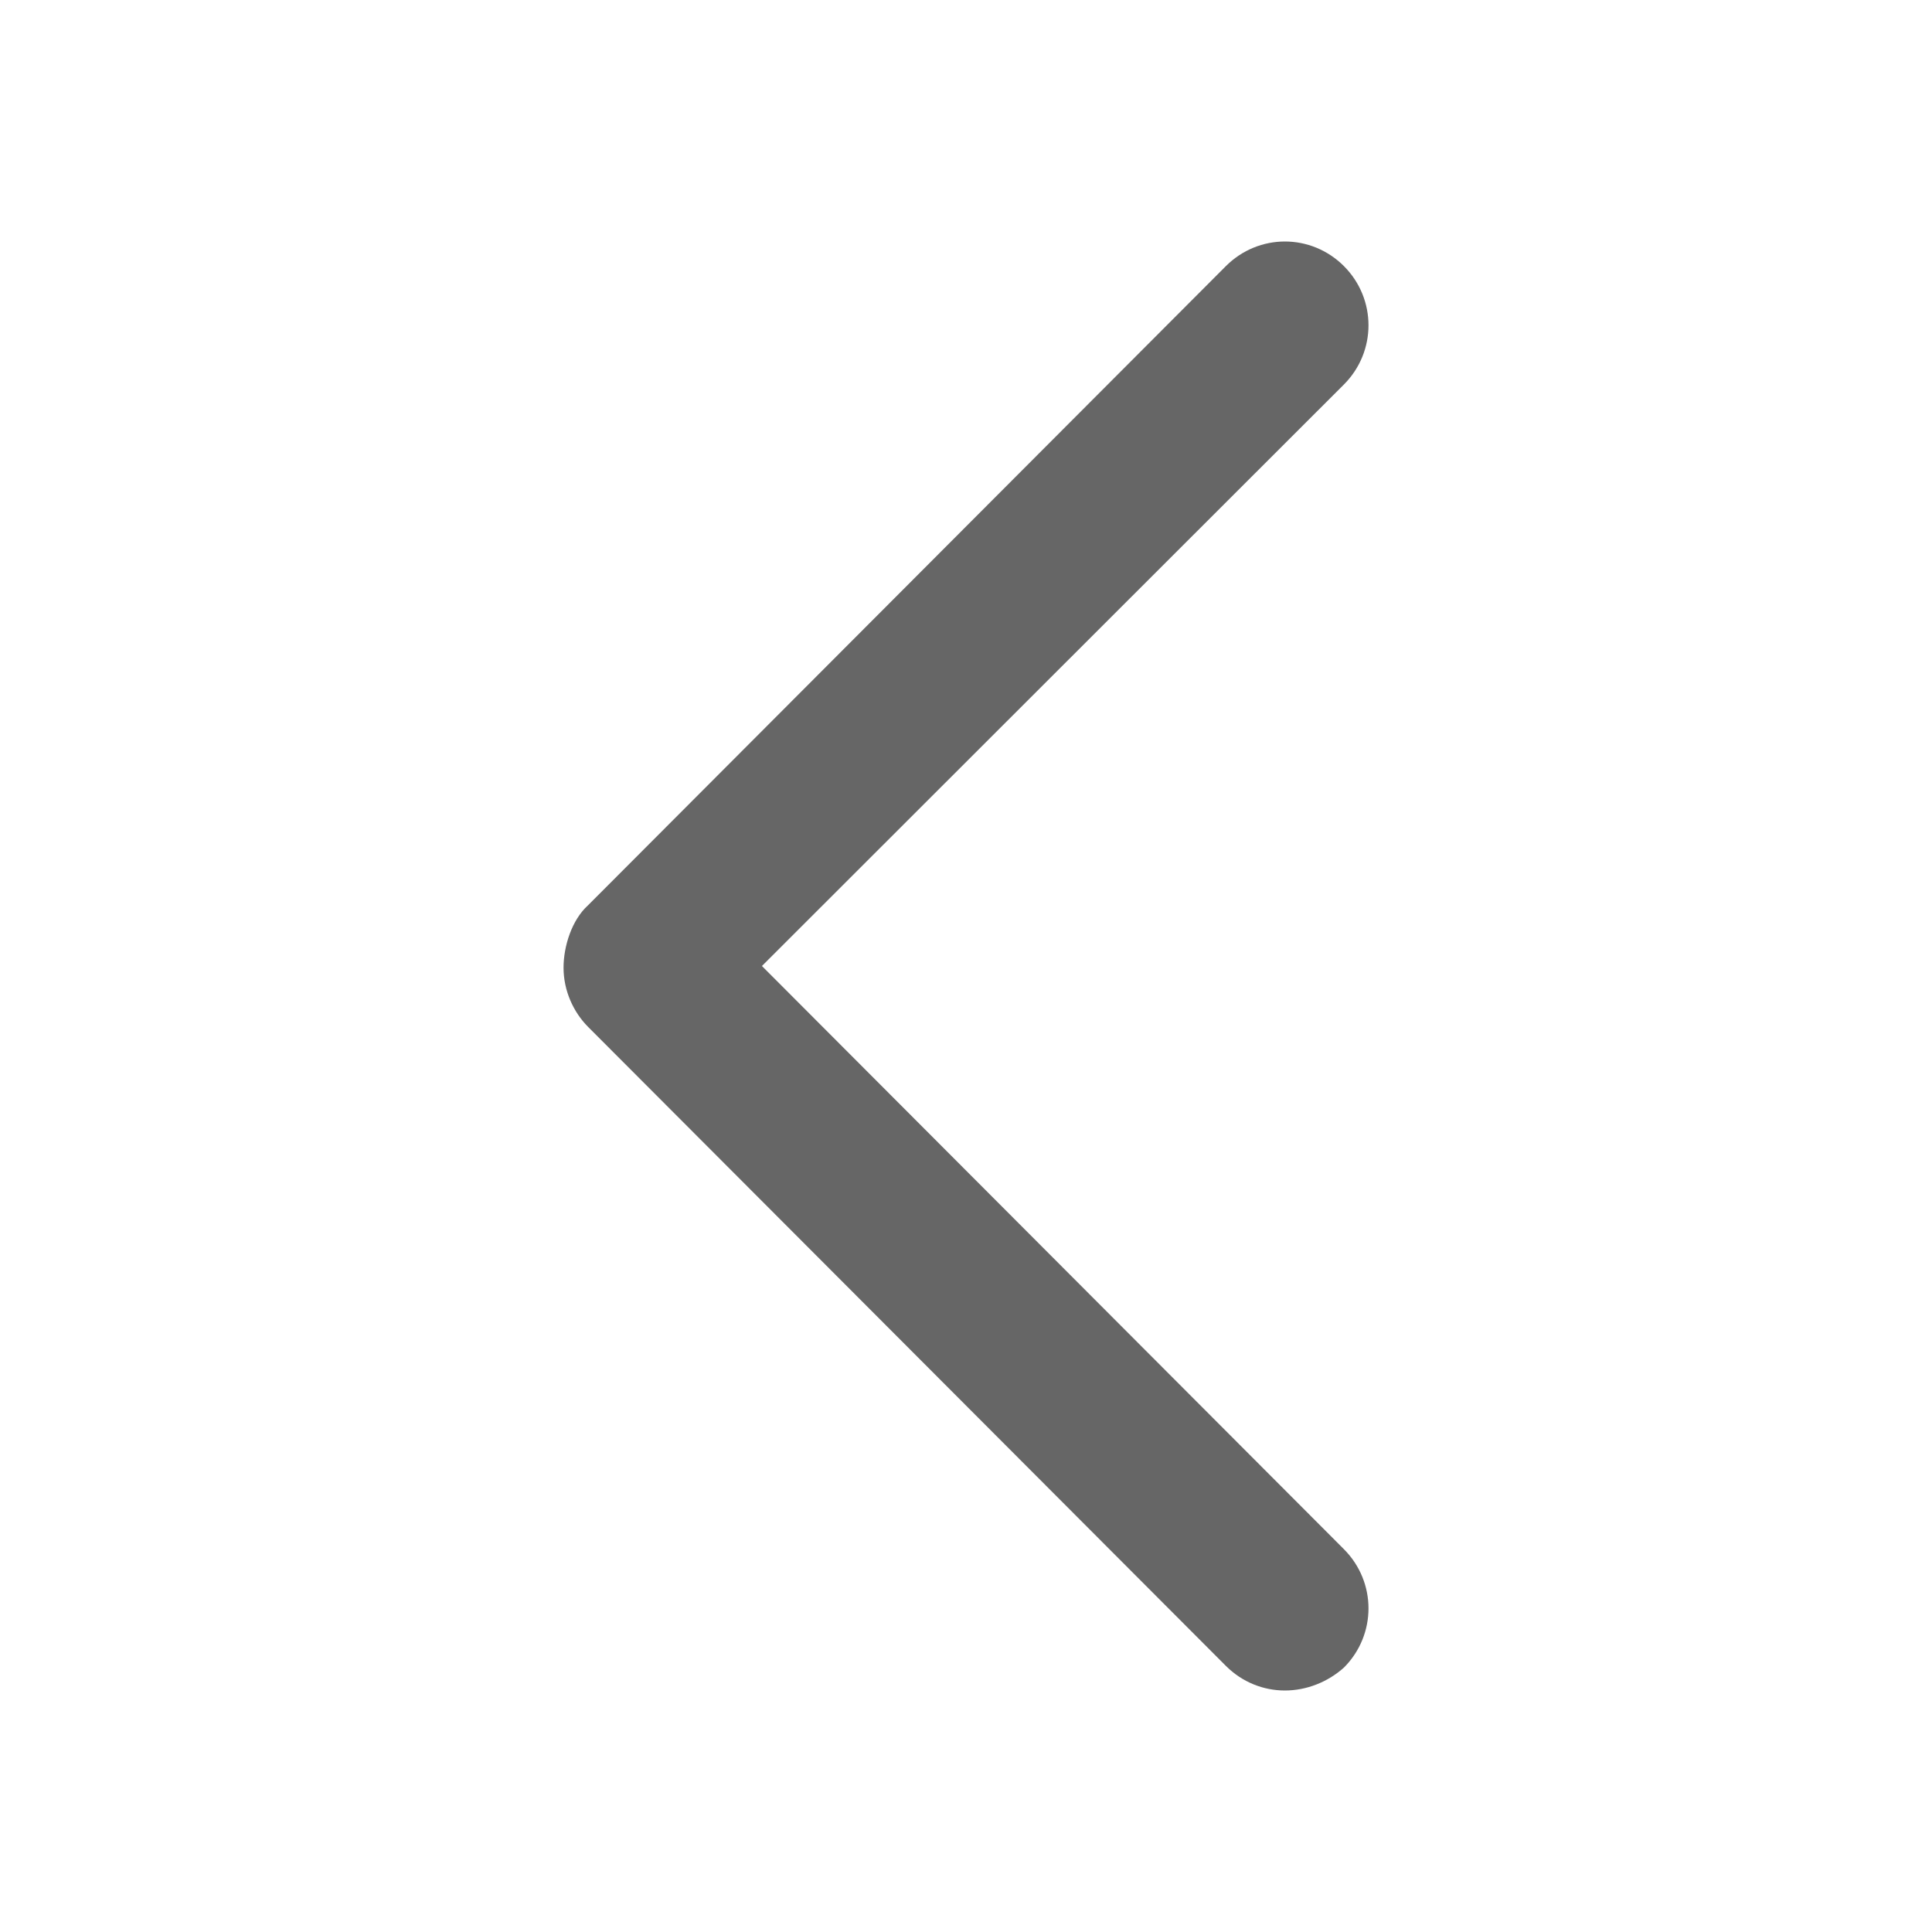
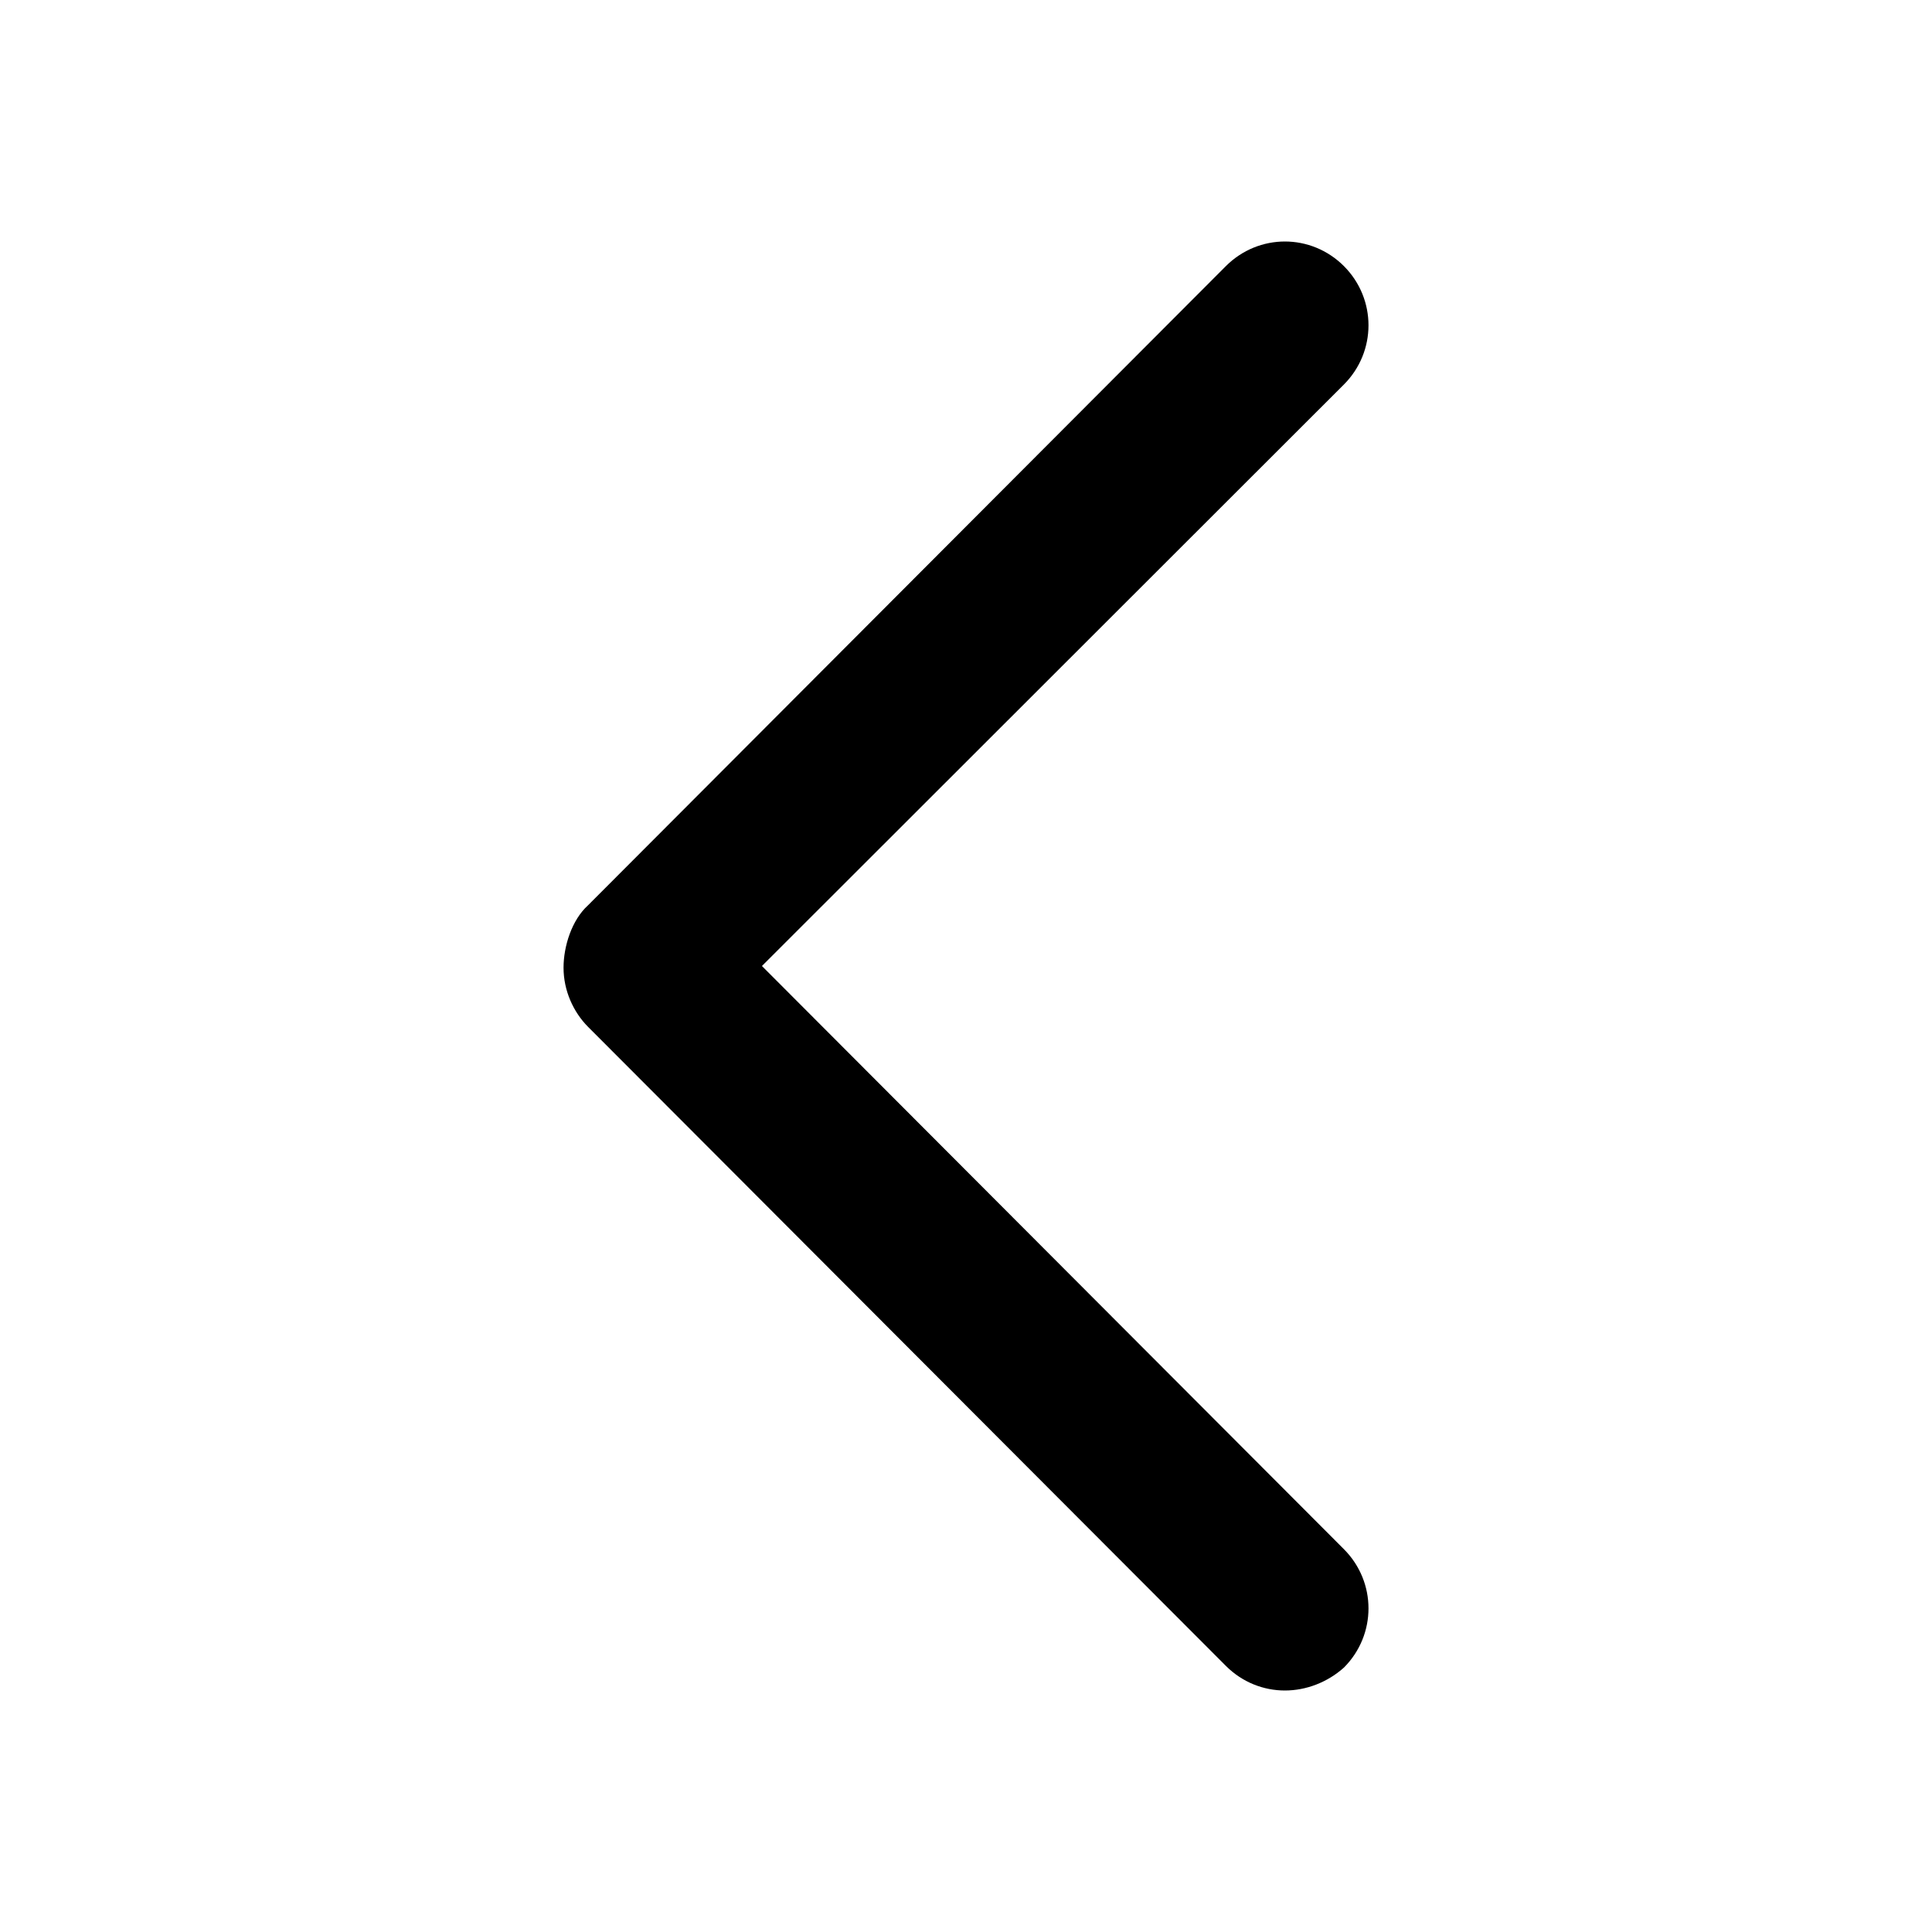
- <svg xmlns="http://www.w3.org/2000/svg" width="16" height="16" viewBox="0 0 16 16" fill="none">
-   <path d="M10.641 14C10.464 14 10.288 13.932 10.152 13.796L4.87 8.504C4.748 8.381 4.667 8.204 4.667 8.014C4.667 7.837 4.735 7.619 4.87 7.497L10.152 2.204C10.424 1.932 10.858 1.932 11.13 2.204C11.401 2.476 11.401 2.912 11.13 3.184L6.31 8L11.13 12.83C11.401 13.102 11.401 13.538 11.13 13.81C10.994 13.932 10.817 14 10.641 14Z" fill="#666666" />
+ <svg xmlns="http://www.w3.org/2000/svg" width="100%" height="100%" viewBox="0 0 16 16" fill="none">
+   <path d="M10.641 14C10.464 14 10.288 13.932 10.152 13.796L4.87 8.504C4.748 8.381 4.667 8.204 4.667 8.014C4.667 7.837 4.735 7.619 4.87 7.497L10.152 2.204C10.424 1.932 10.858 1.932 11.13 2.204C11.401 2.476 11.401 2.912 11.13 3.184L6.31 8L11.13 12.83C11.401 13.102 11.401 13.538 11.13 13.81C10.994 13.932 10.817 14 10.641 14Z" fill="currentColor" />
</svg>
